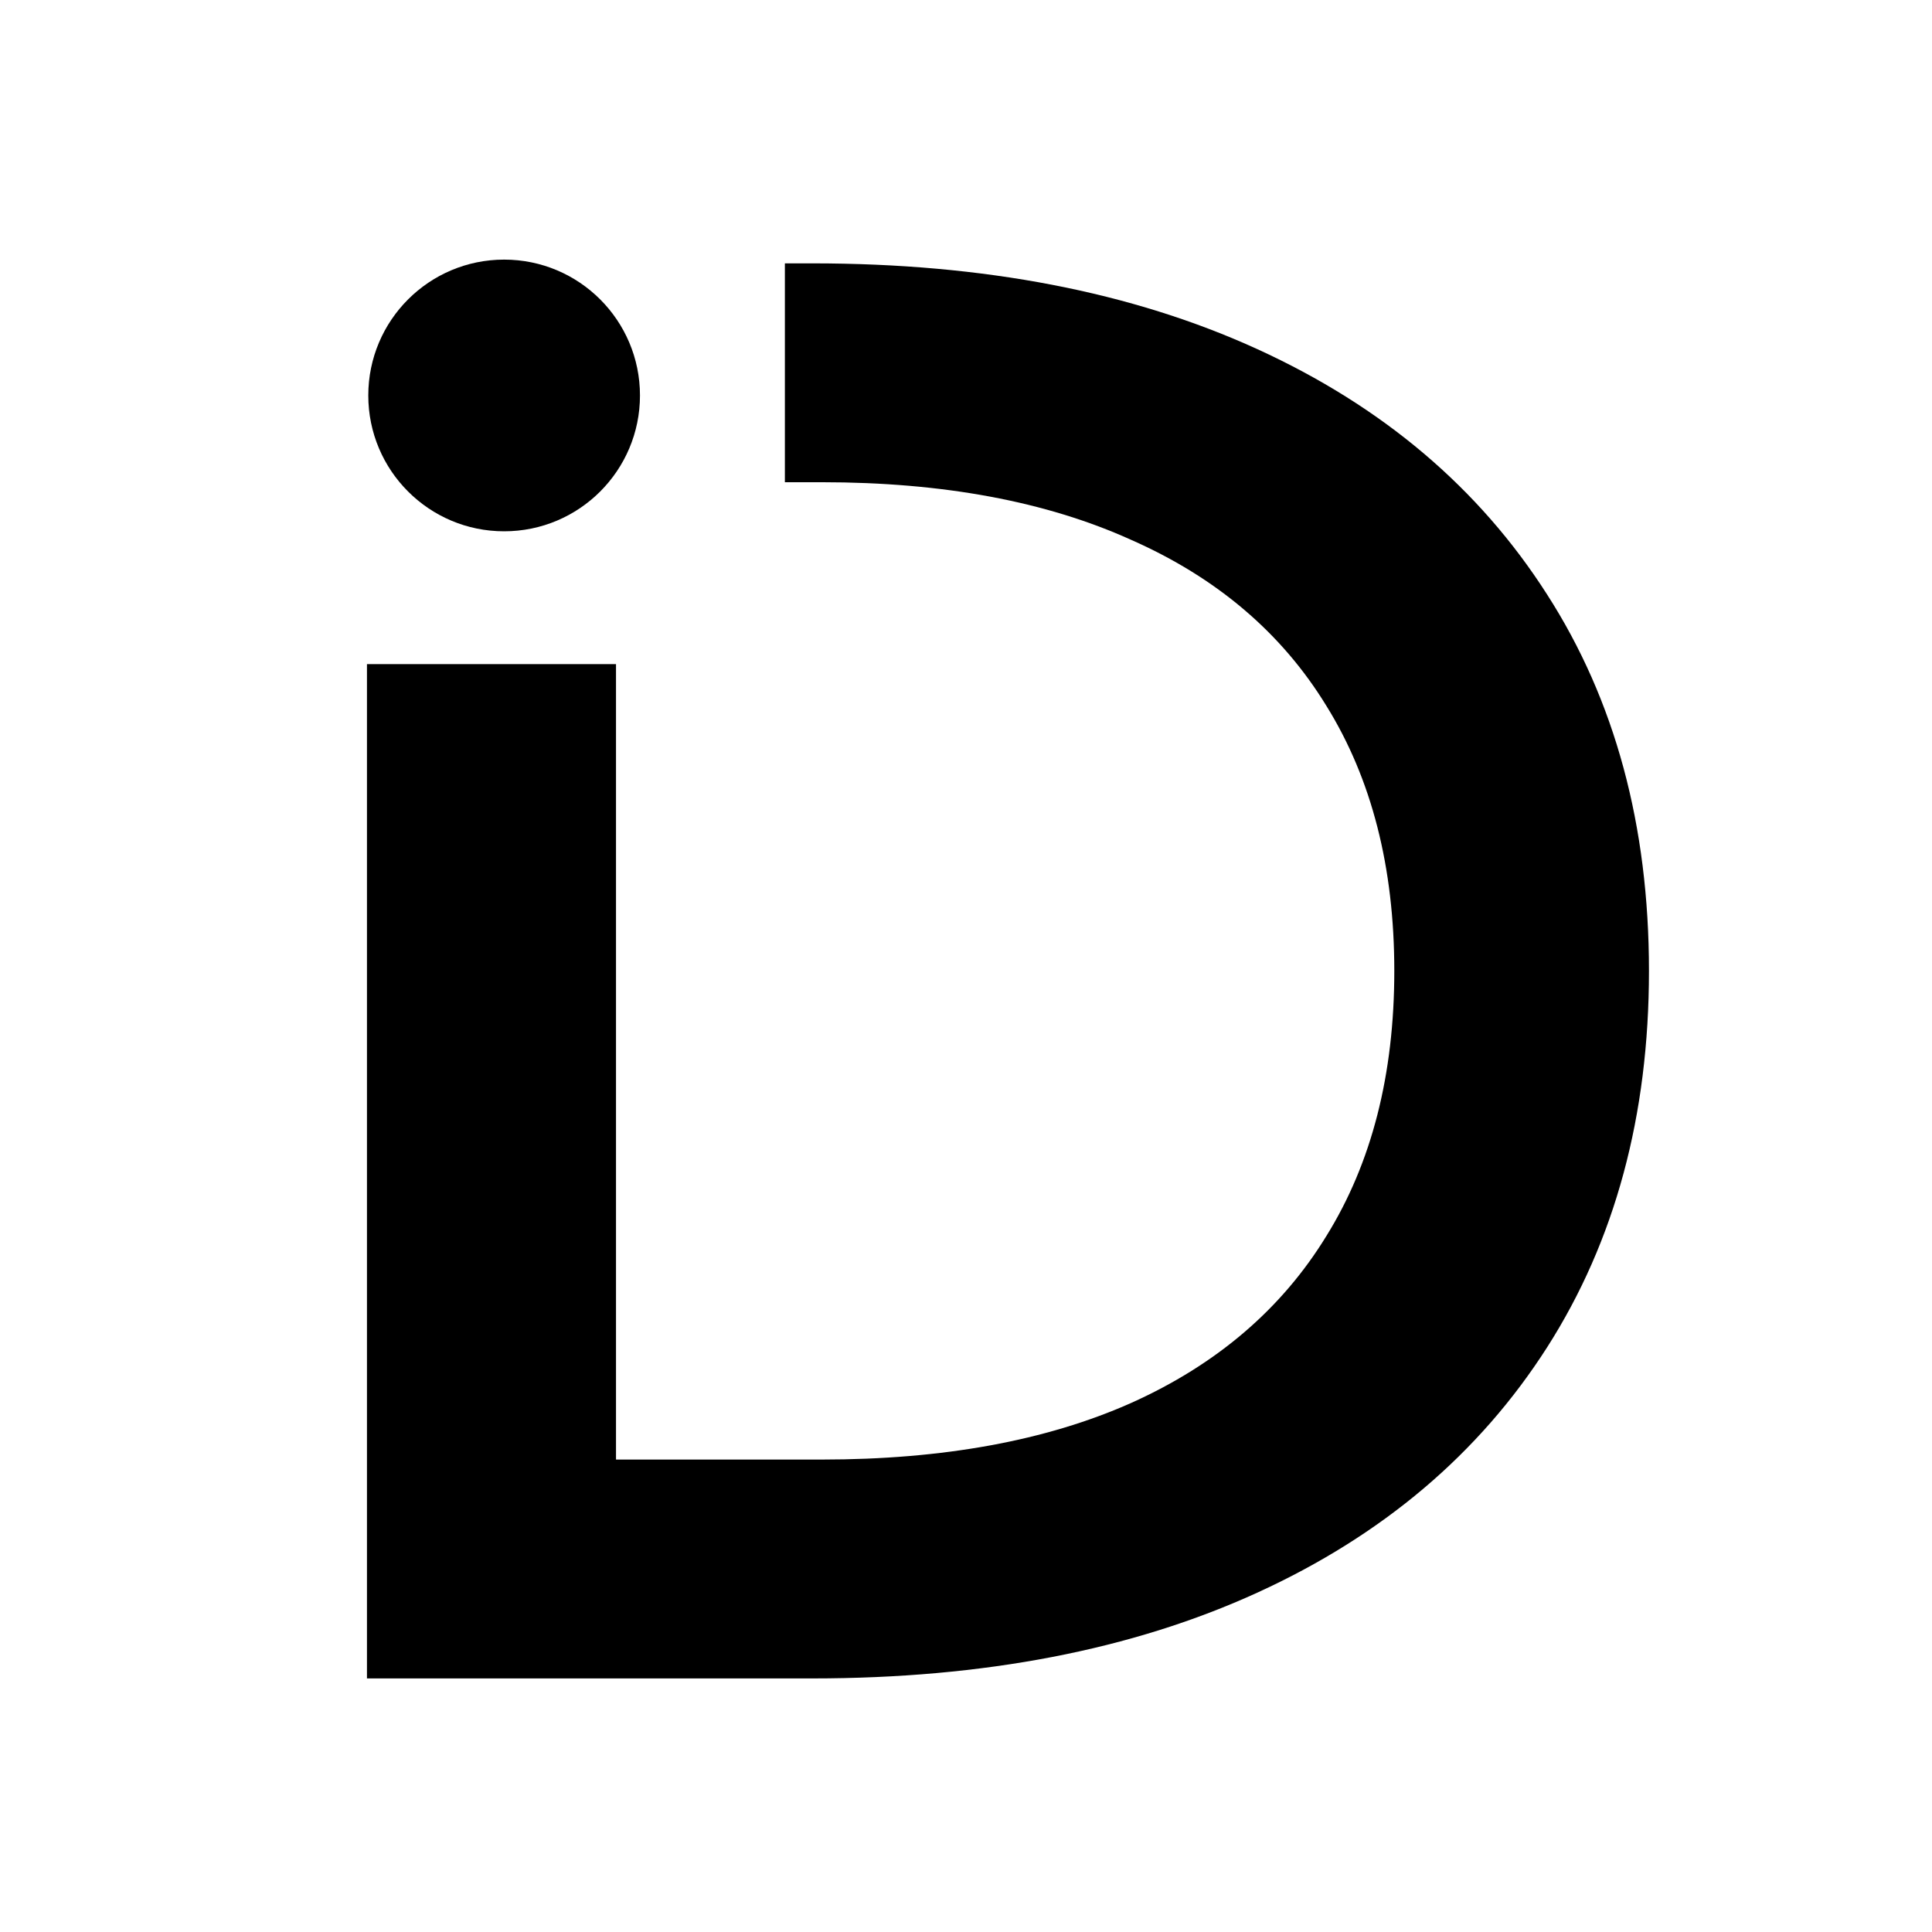
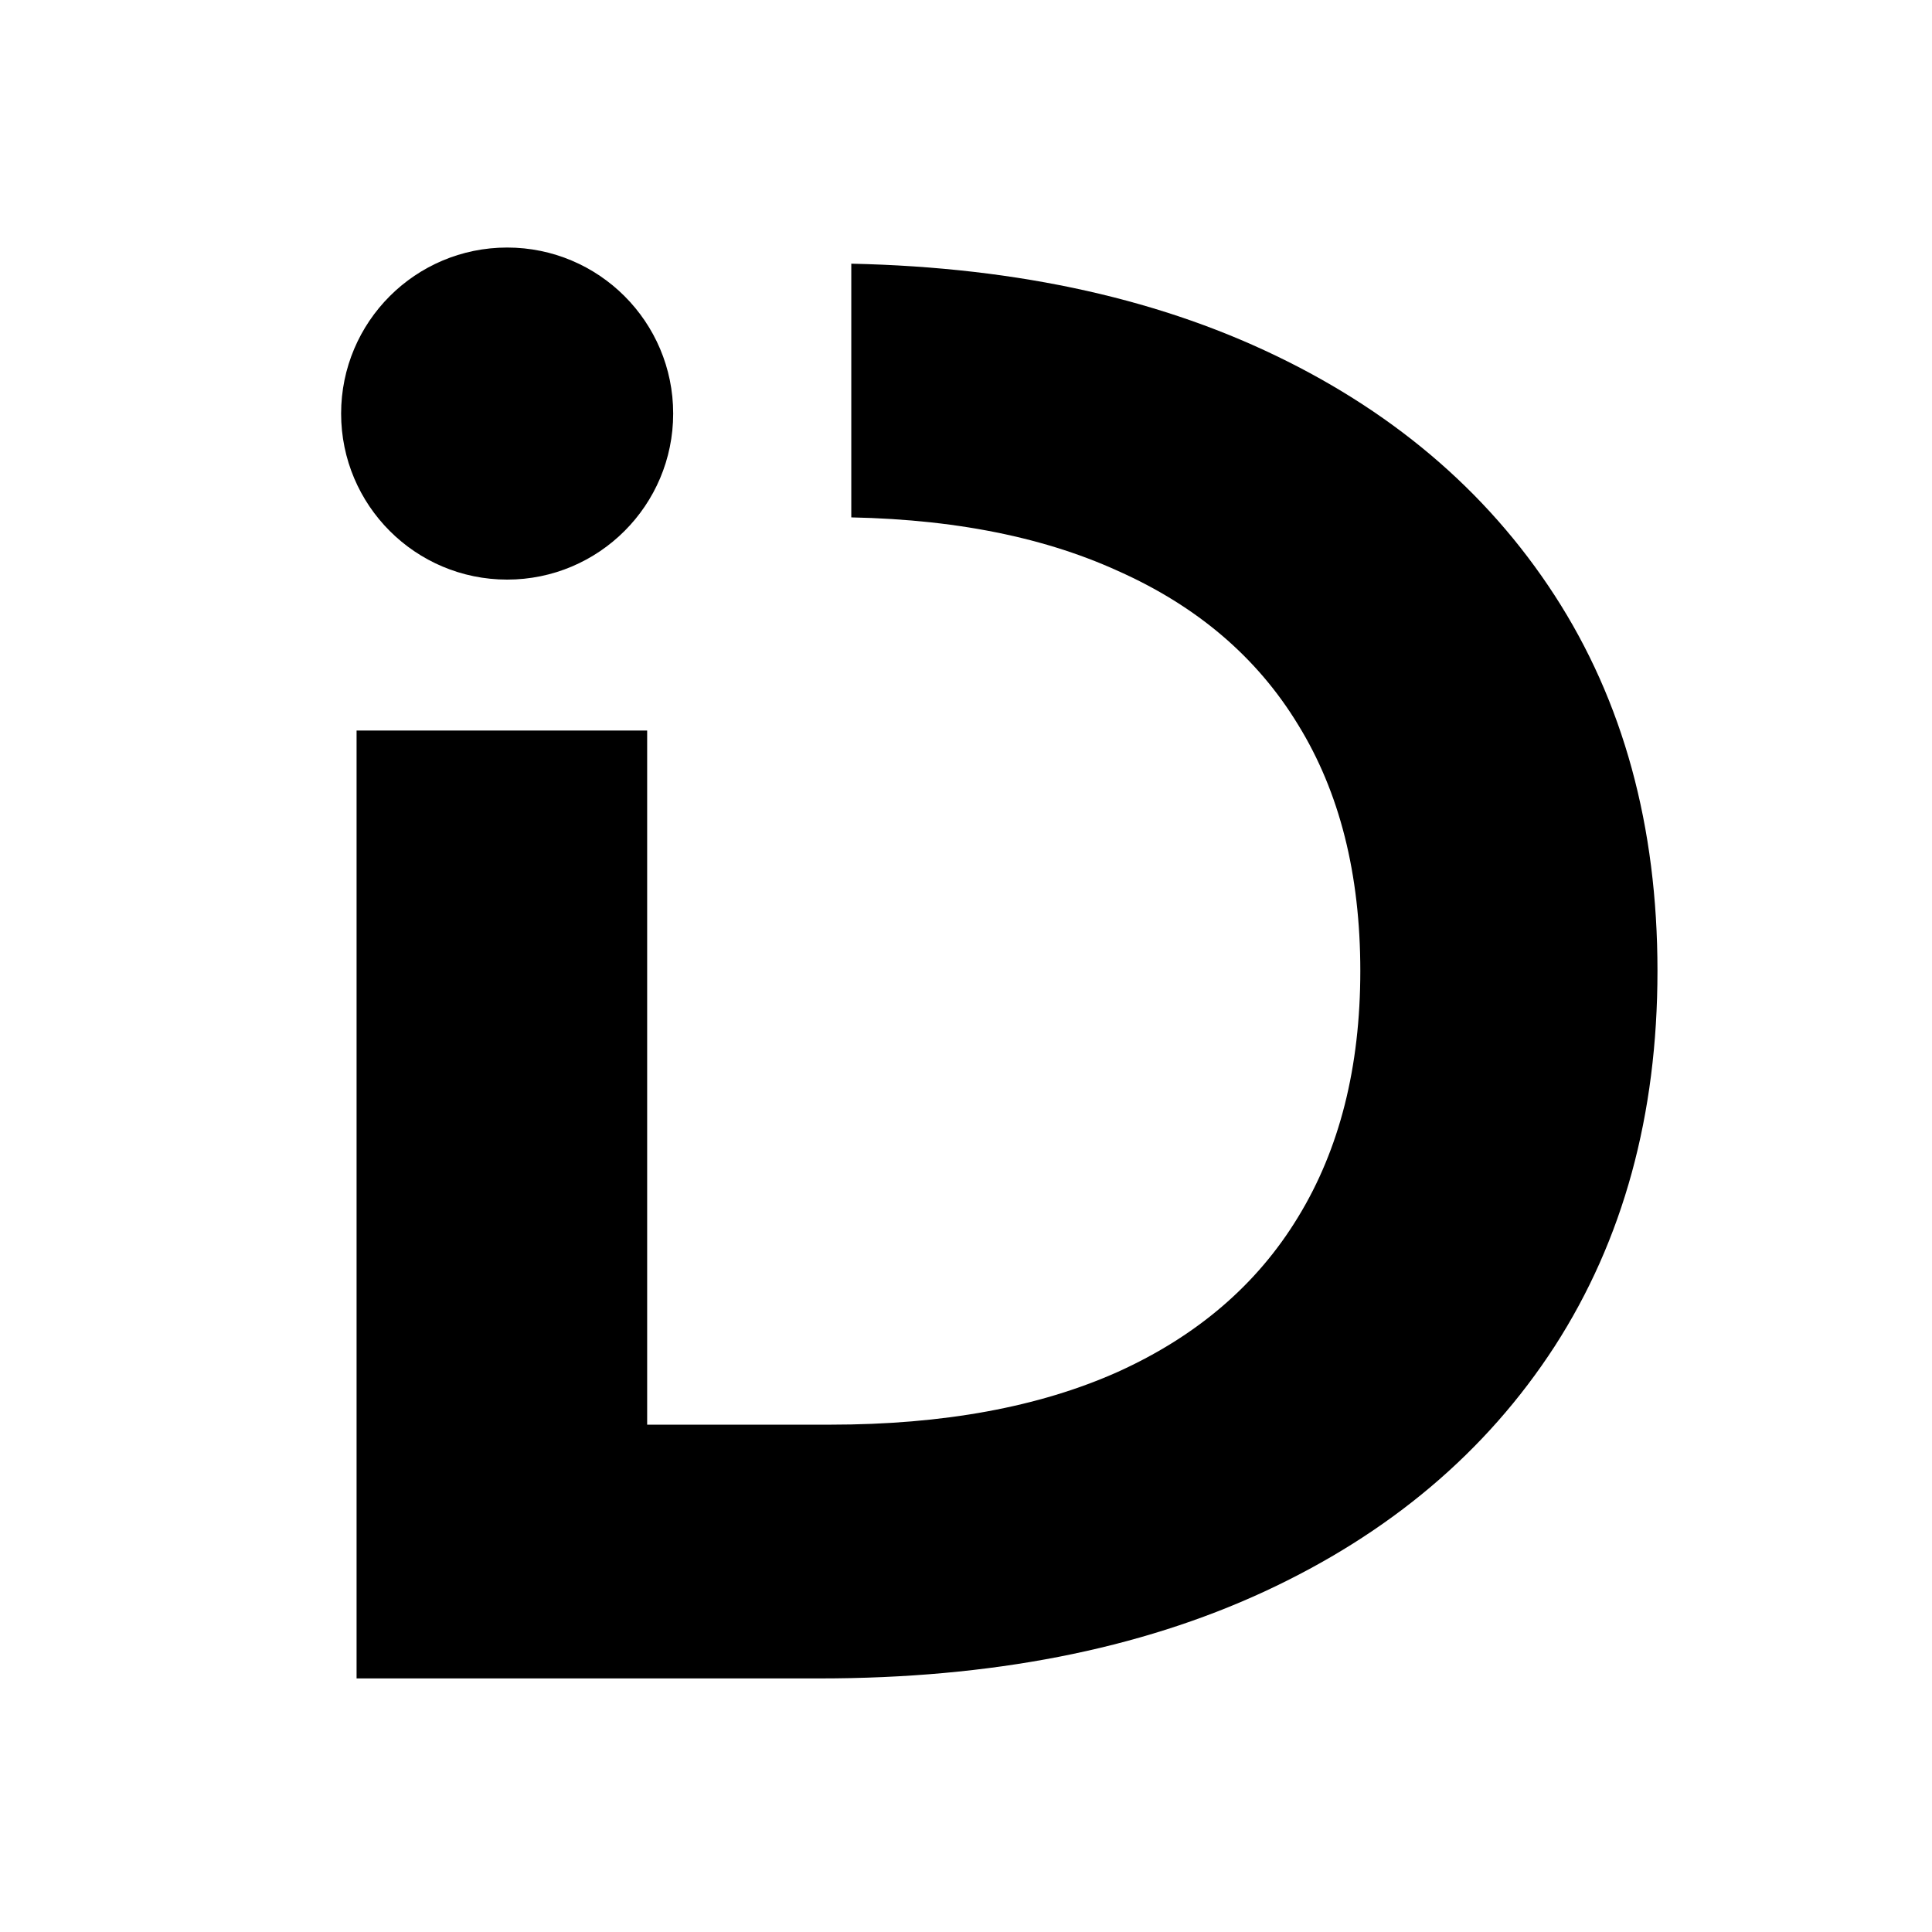
<svg xmlns="http://www.w3.org/2000/svg" width="32" height="32" viewBox="0 0 32 32" fill="none">
  <rect width="32" height="32" fill="white" />
-   <path d="M6.078 27.8V4.362H13.453C16.297 4.362 18.755 4.836 20.828 5.784C22.901 6.732 24.5 8.086 25.625 9.847C26.75 11.597 27.312 13.675 27.312 16.081C27.312 18.477 26.75 20.555 25.625 22.316C24.5 24.076 22.901 25.43 20.828 26.378C18.755 27.326 16.297 27.8 13.453 27.8H6.078ZM10.203 24.175H13.609C15.62 24.175 17.328 23.863 18.734 23.238C20.151 22.602 21.229 21.68 21.969 20.472C22.719 19.264 23.094 17.8 23.094 16.081C23.094 14.363 22.719 12.899 21.969 11.691C21.229 10.482 20.151 9.566 18.734 8.941C17.328 8.305 15.62 7.987 13.609 7.987H10.203V24.175Z" fill="black" />
-   <rect x="5" y="4" width="8" height="7" fill="white" />
-   <circle cx="8.35" cy="6.55" r="2.25" fill="black" />
+   <path d="M5.906 27.8V4.362H13.578C16.412 4.362 18.865 4.842 20.938 5.8C23.01 6.758 24.615 8.112 25.75 9.862C26.885 11.613 27.453 13.685 27.453 16.081C27.453 18.467 26.885 20.54 25.75 22.3C24.615 24.05 23.01 25.404 20.938 26.363C18.865 27.321 16.412 27.8 13.578 27.8H5.906ZM10.719 23.597H13.75C15.625 23.597 17.213 23.305 18.516 22.722C19.828 22.128 20.823 21.274 21.5 20.159C22.188 19.034 22.531 17.675 22.531 16.081C22.531 14.477 22.188 13.118 21.5 12.003C20.823 10.889 19.828 10.04 18.516 9.456C17.213 8.862 15.625 8.566 13.75 8.566H10.719V23.597Z" fill="black" />
+   <rect x="5" y="3.8" width="9.1" height="8.3" fill="white" />
+   <circle cx="8.4" cy="6.85" r="2.5" fill="black" stroke="black" stroke-width="0.5" />
</svg>
